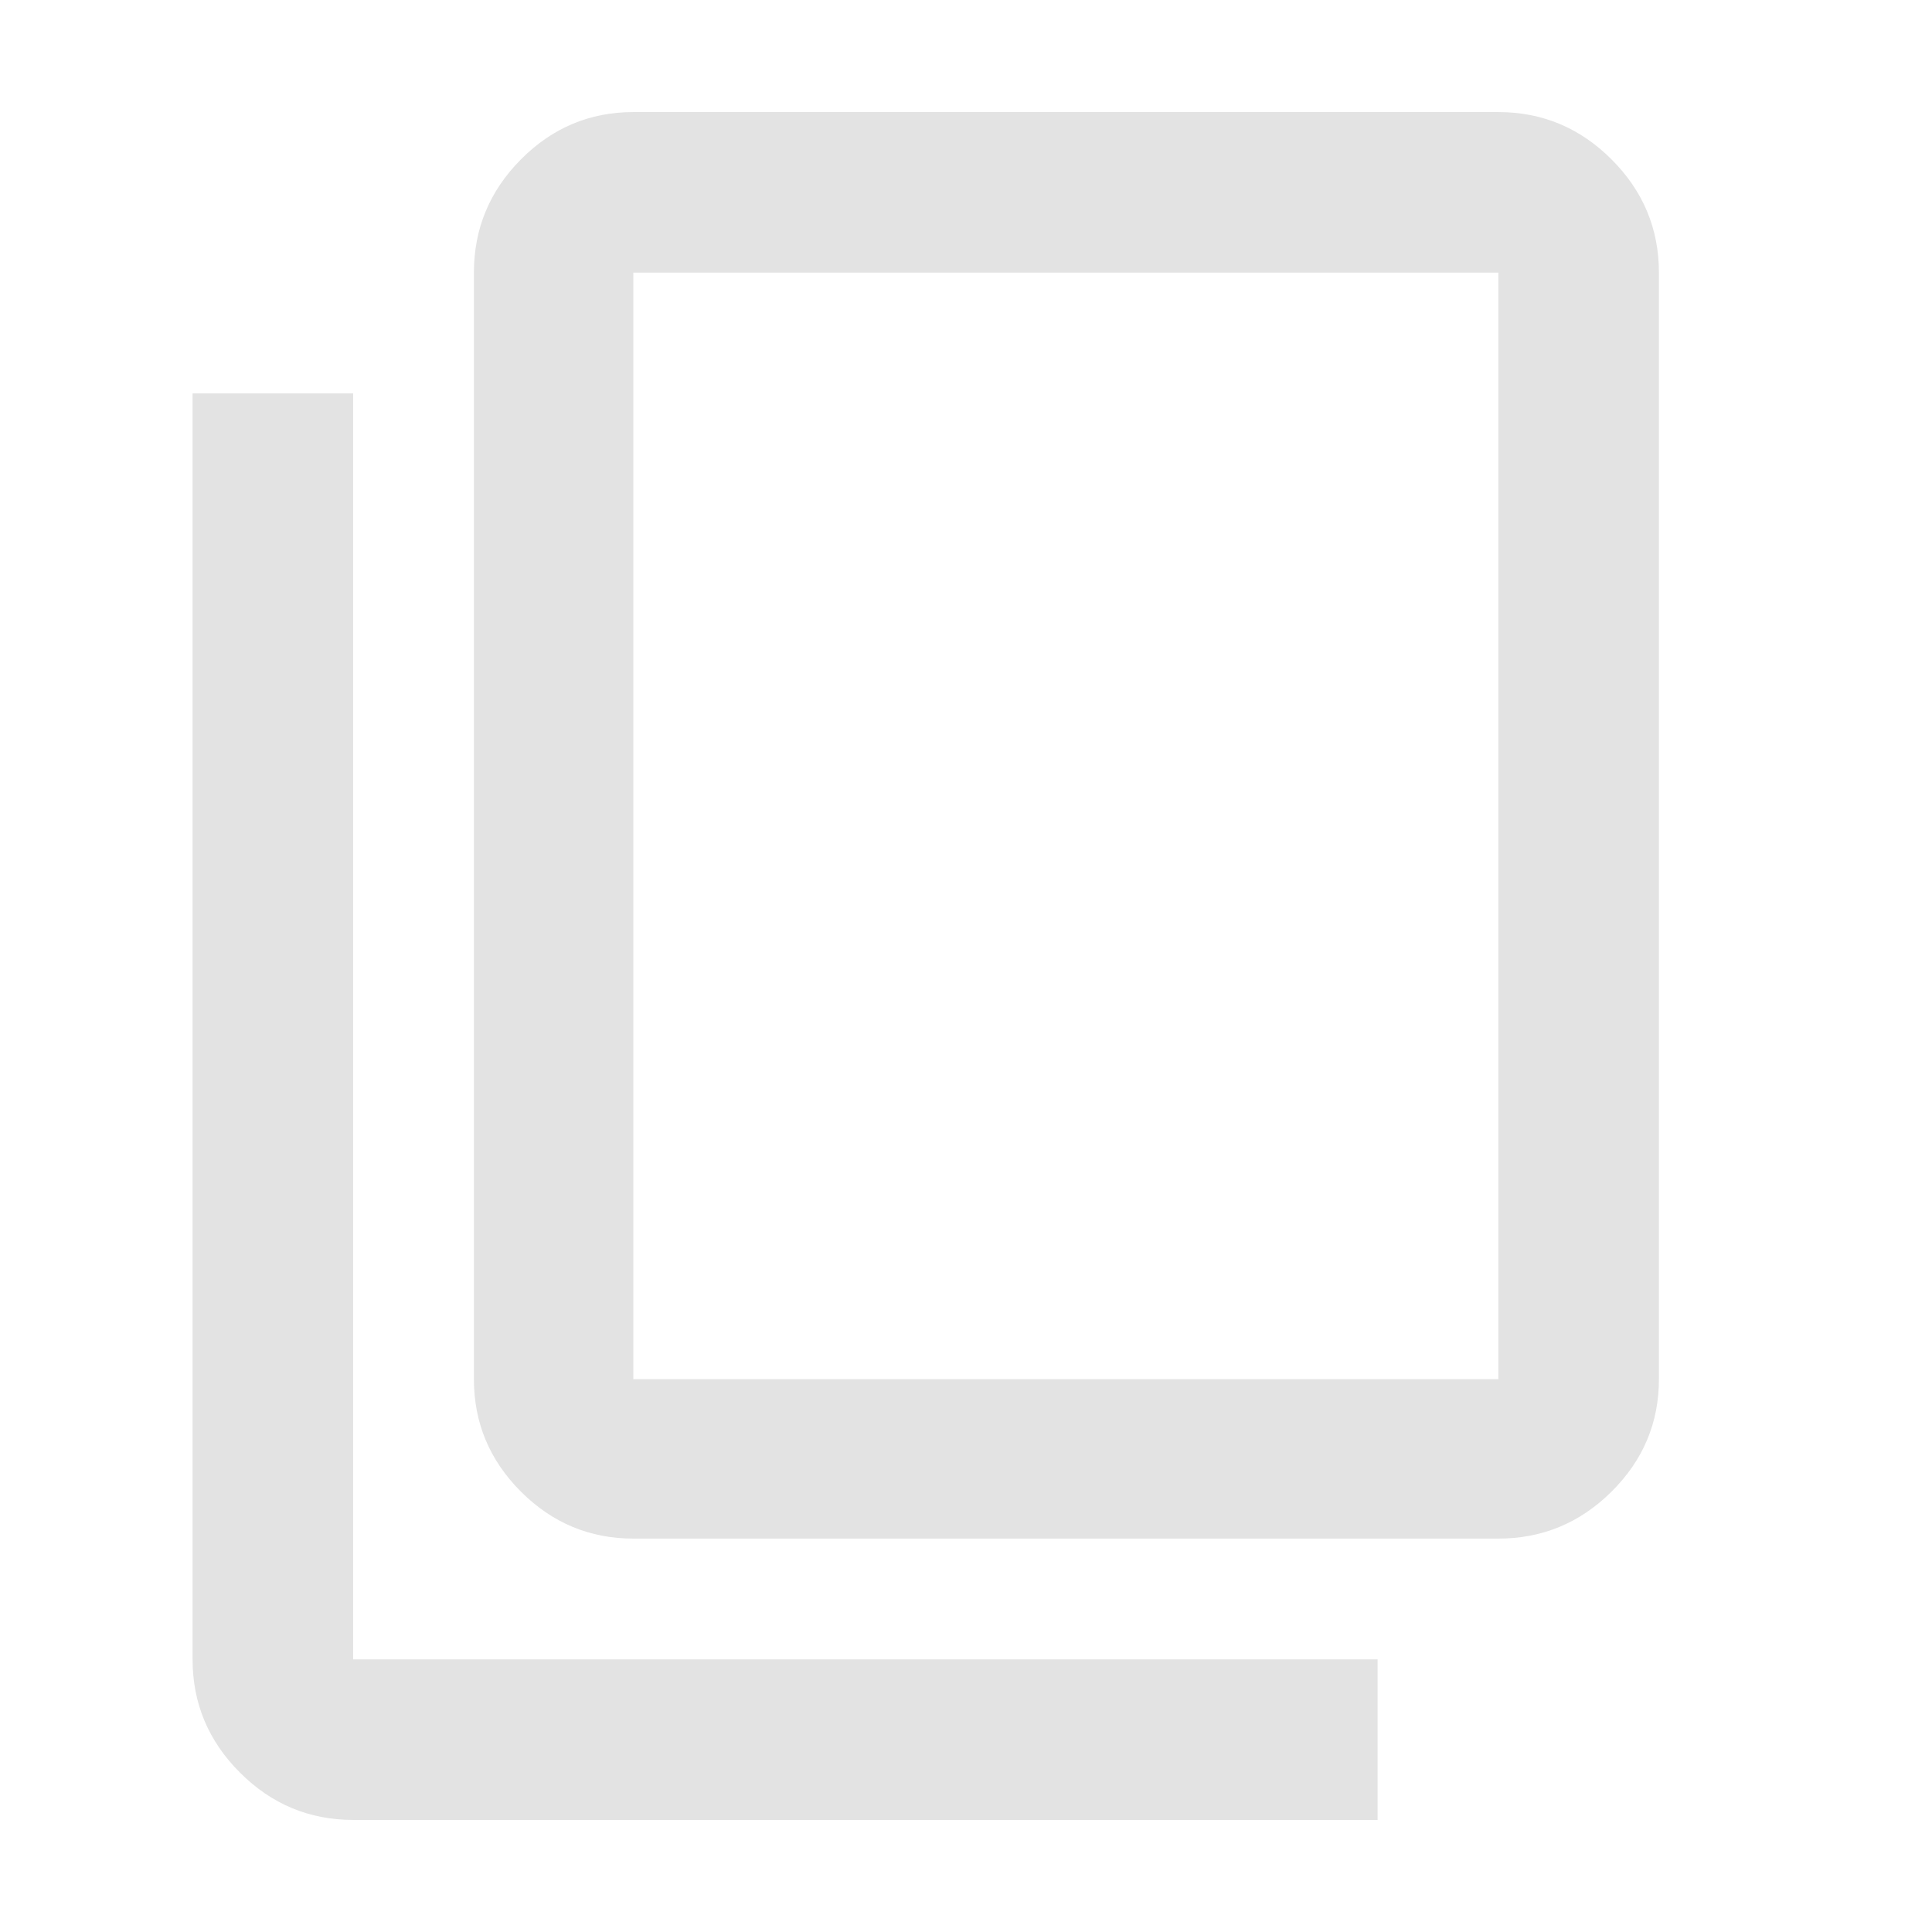
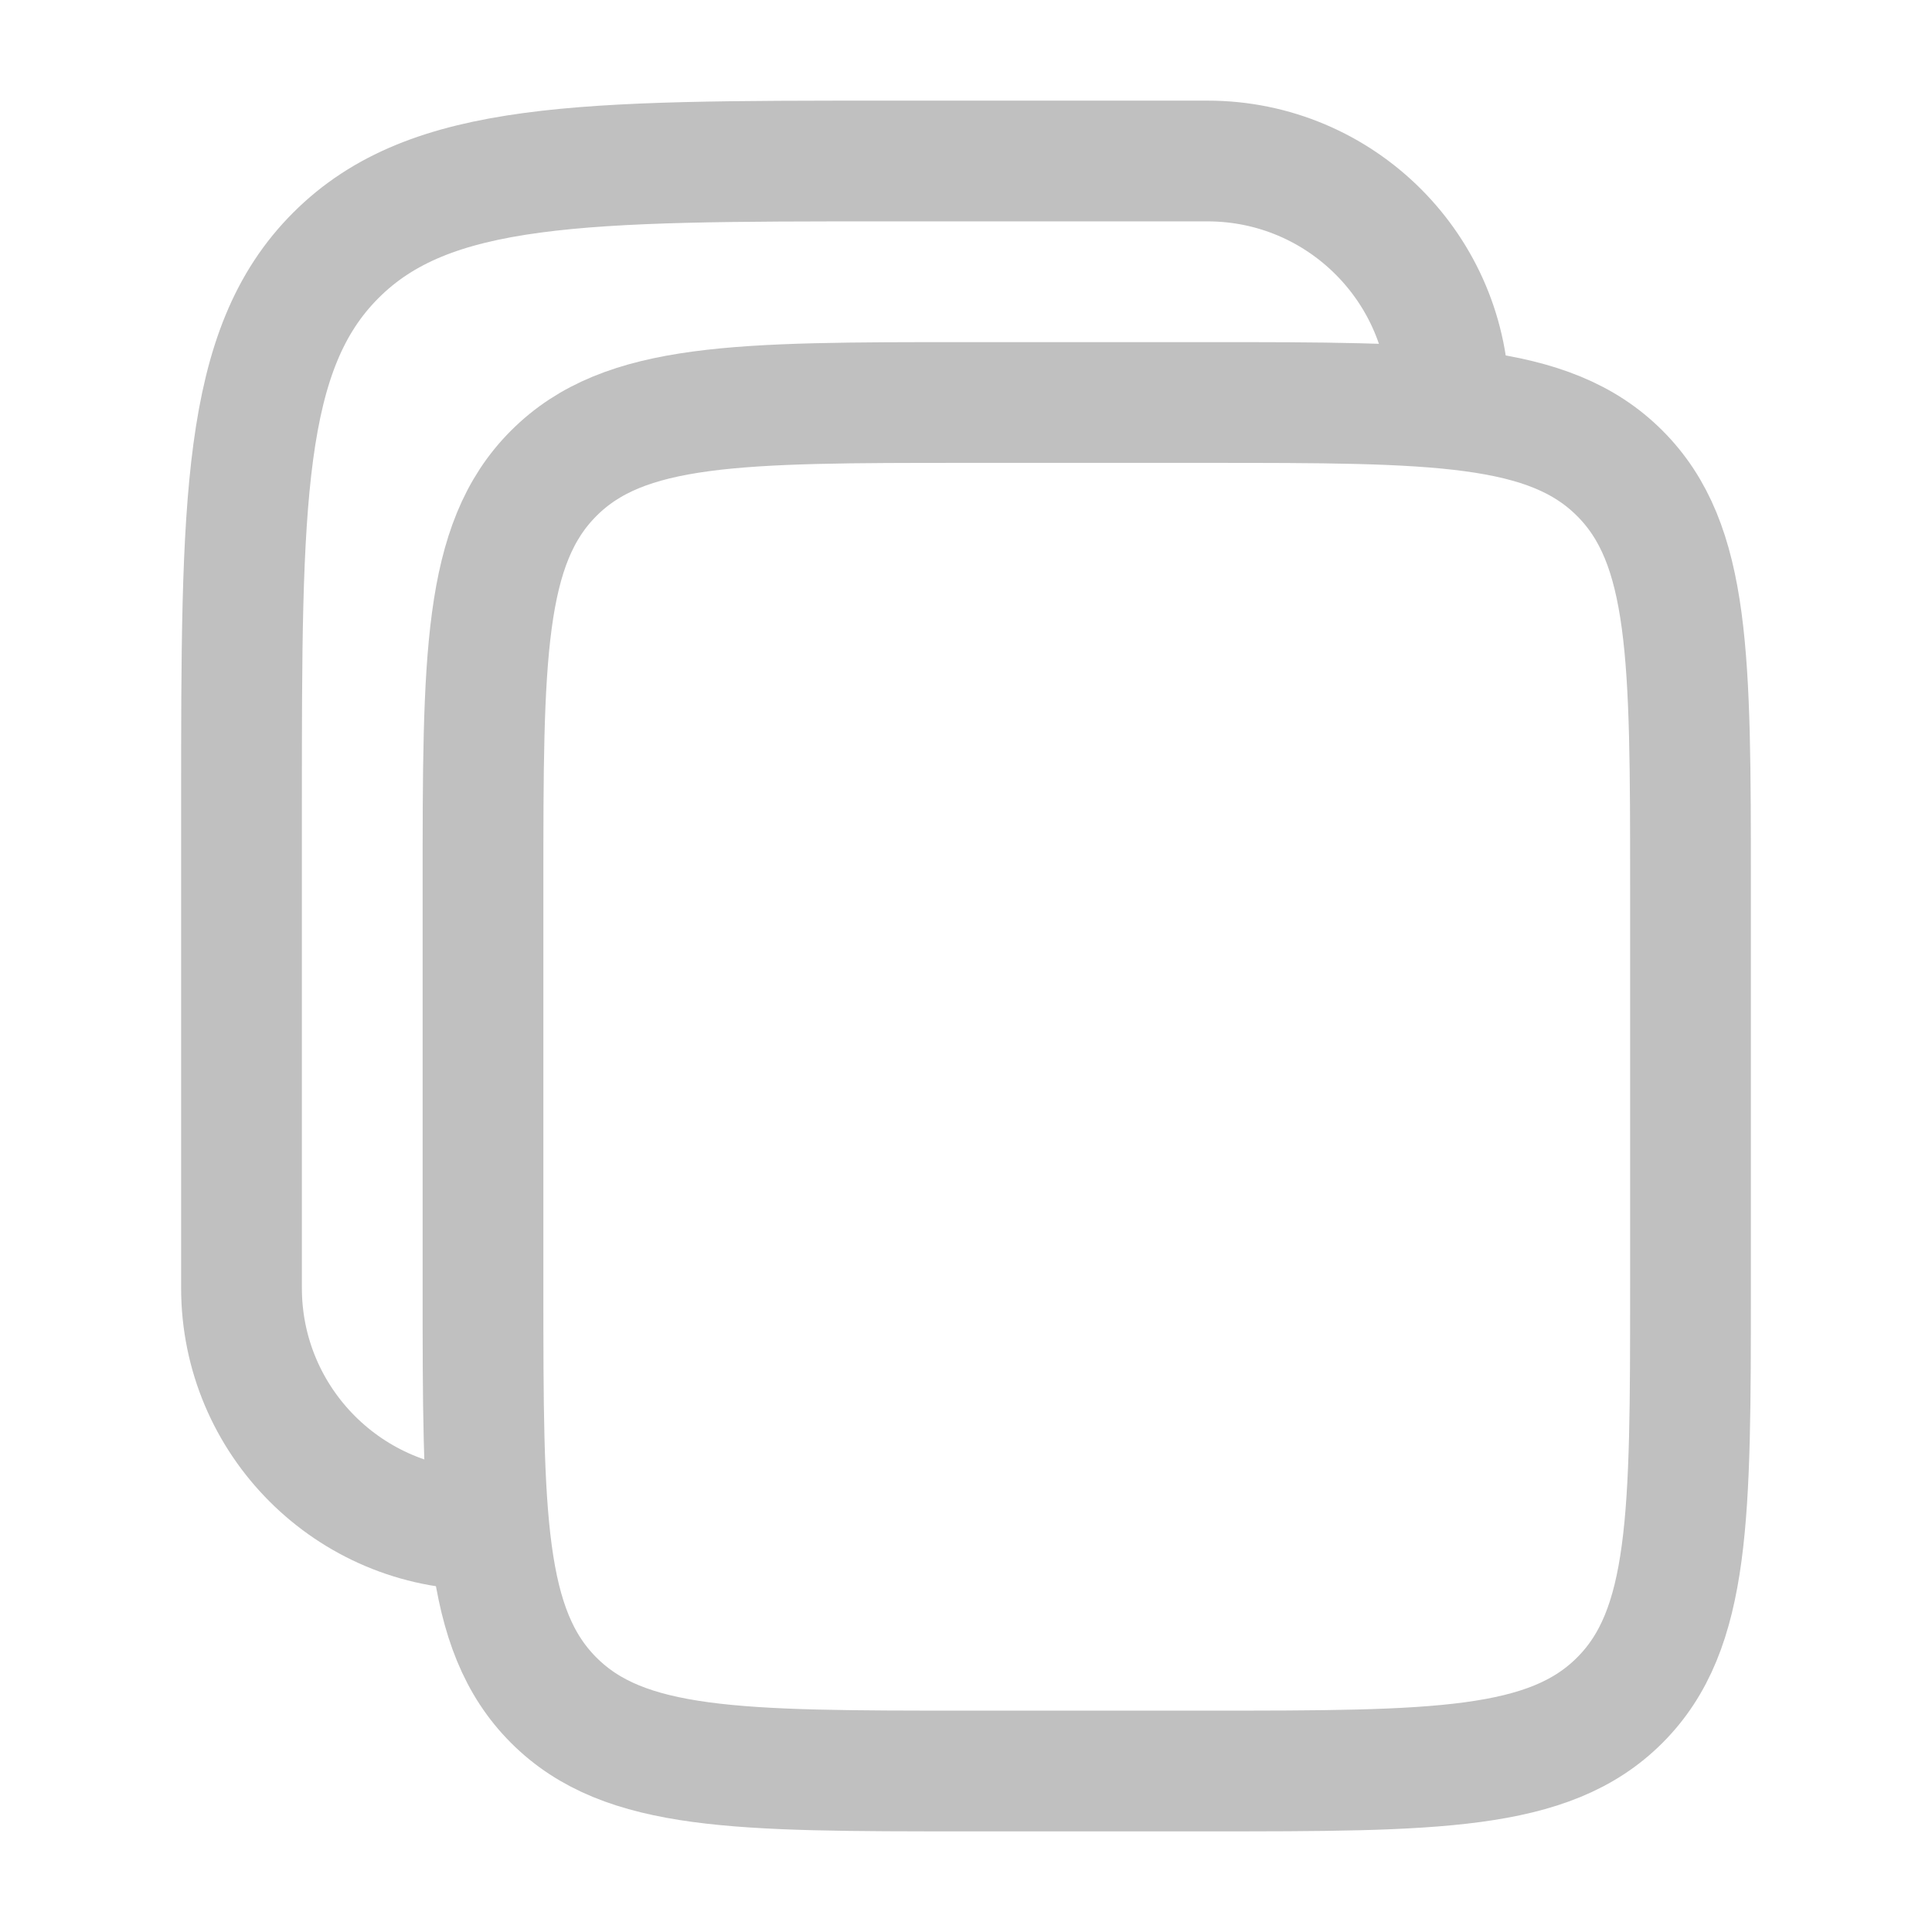
- <svg xmlns="http://www.w3.org/2000/svg" height="48px" viewBox="0 -960 960 960" width="48px" fill="#e3e3e3">
-   <path d="M314.7-195.48q-32.51 0-55.87-23.35-23.35-23.36-23.35-55.87v-549.82q0-32.74 23.35-56.26 23.36-23.53 55.87-23.53h429.82q32.74 0 56.26 23.53 23.53 23.52 23.53 56.26v549.82q0 32.51-23.53 55.87-23.52 23.35-56.26 23.35H314.7Zm0-79.22h429.82v-549.82H314.7v549.82ZM175.48-55.69q-32.74 0-56.26-23.53-23.53-23.52-23.53-56.26v-629.04h79.79v629.04h509.04v79.79H175.48ZM314.7-274.7v-549.82 549.82Z" />
+ <svg xmlns="http://www.w3.org/2000/svg" width="800px" height="800px" viewBox="0 0 24 24" fill="none">
+   <g id="SVGRepo_bgCarrier" stroke-width="0" />
+   <g id="SVGRepo_tracerCarrier" stroke-linecap="round" stroke-linejoin="round" />
+   <g id="SVGRepo_iconCarrier">
+     <path d="M6 11C6 8.172 6 6.757 6.879 5.879C7.757 5 9.172 5 12 5H15C17.828 5 19.243 5 20.121 5.879C21 6.757 21 8.172 21 11V16C21 18.828 21 20.243 20.121 21.121C19.243 22 17.828 22 15 22H12C9.172 22 7.757 22 6.879 21.121C6 20.243 6 18.828 6 16V11Z" stroke="#c0c0c0" stroke-width="1.5" />
+     <path d="M6 19C4.343 19 3 17.657 3 16V10C3 6.229 3 4.343 4.172 3.172C5.343 2 7.229 2 11 2H15C16.657 2 18 3.343 18 5" stroke="#c0c0c0" stroke-width="1.5" />
+   </g>
</svg>
